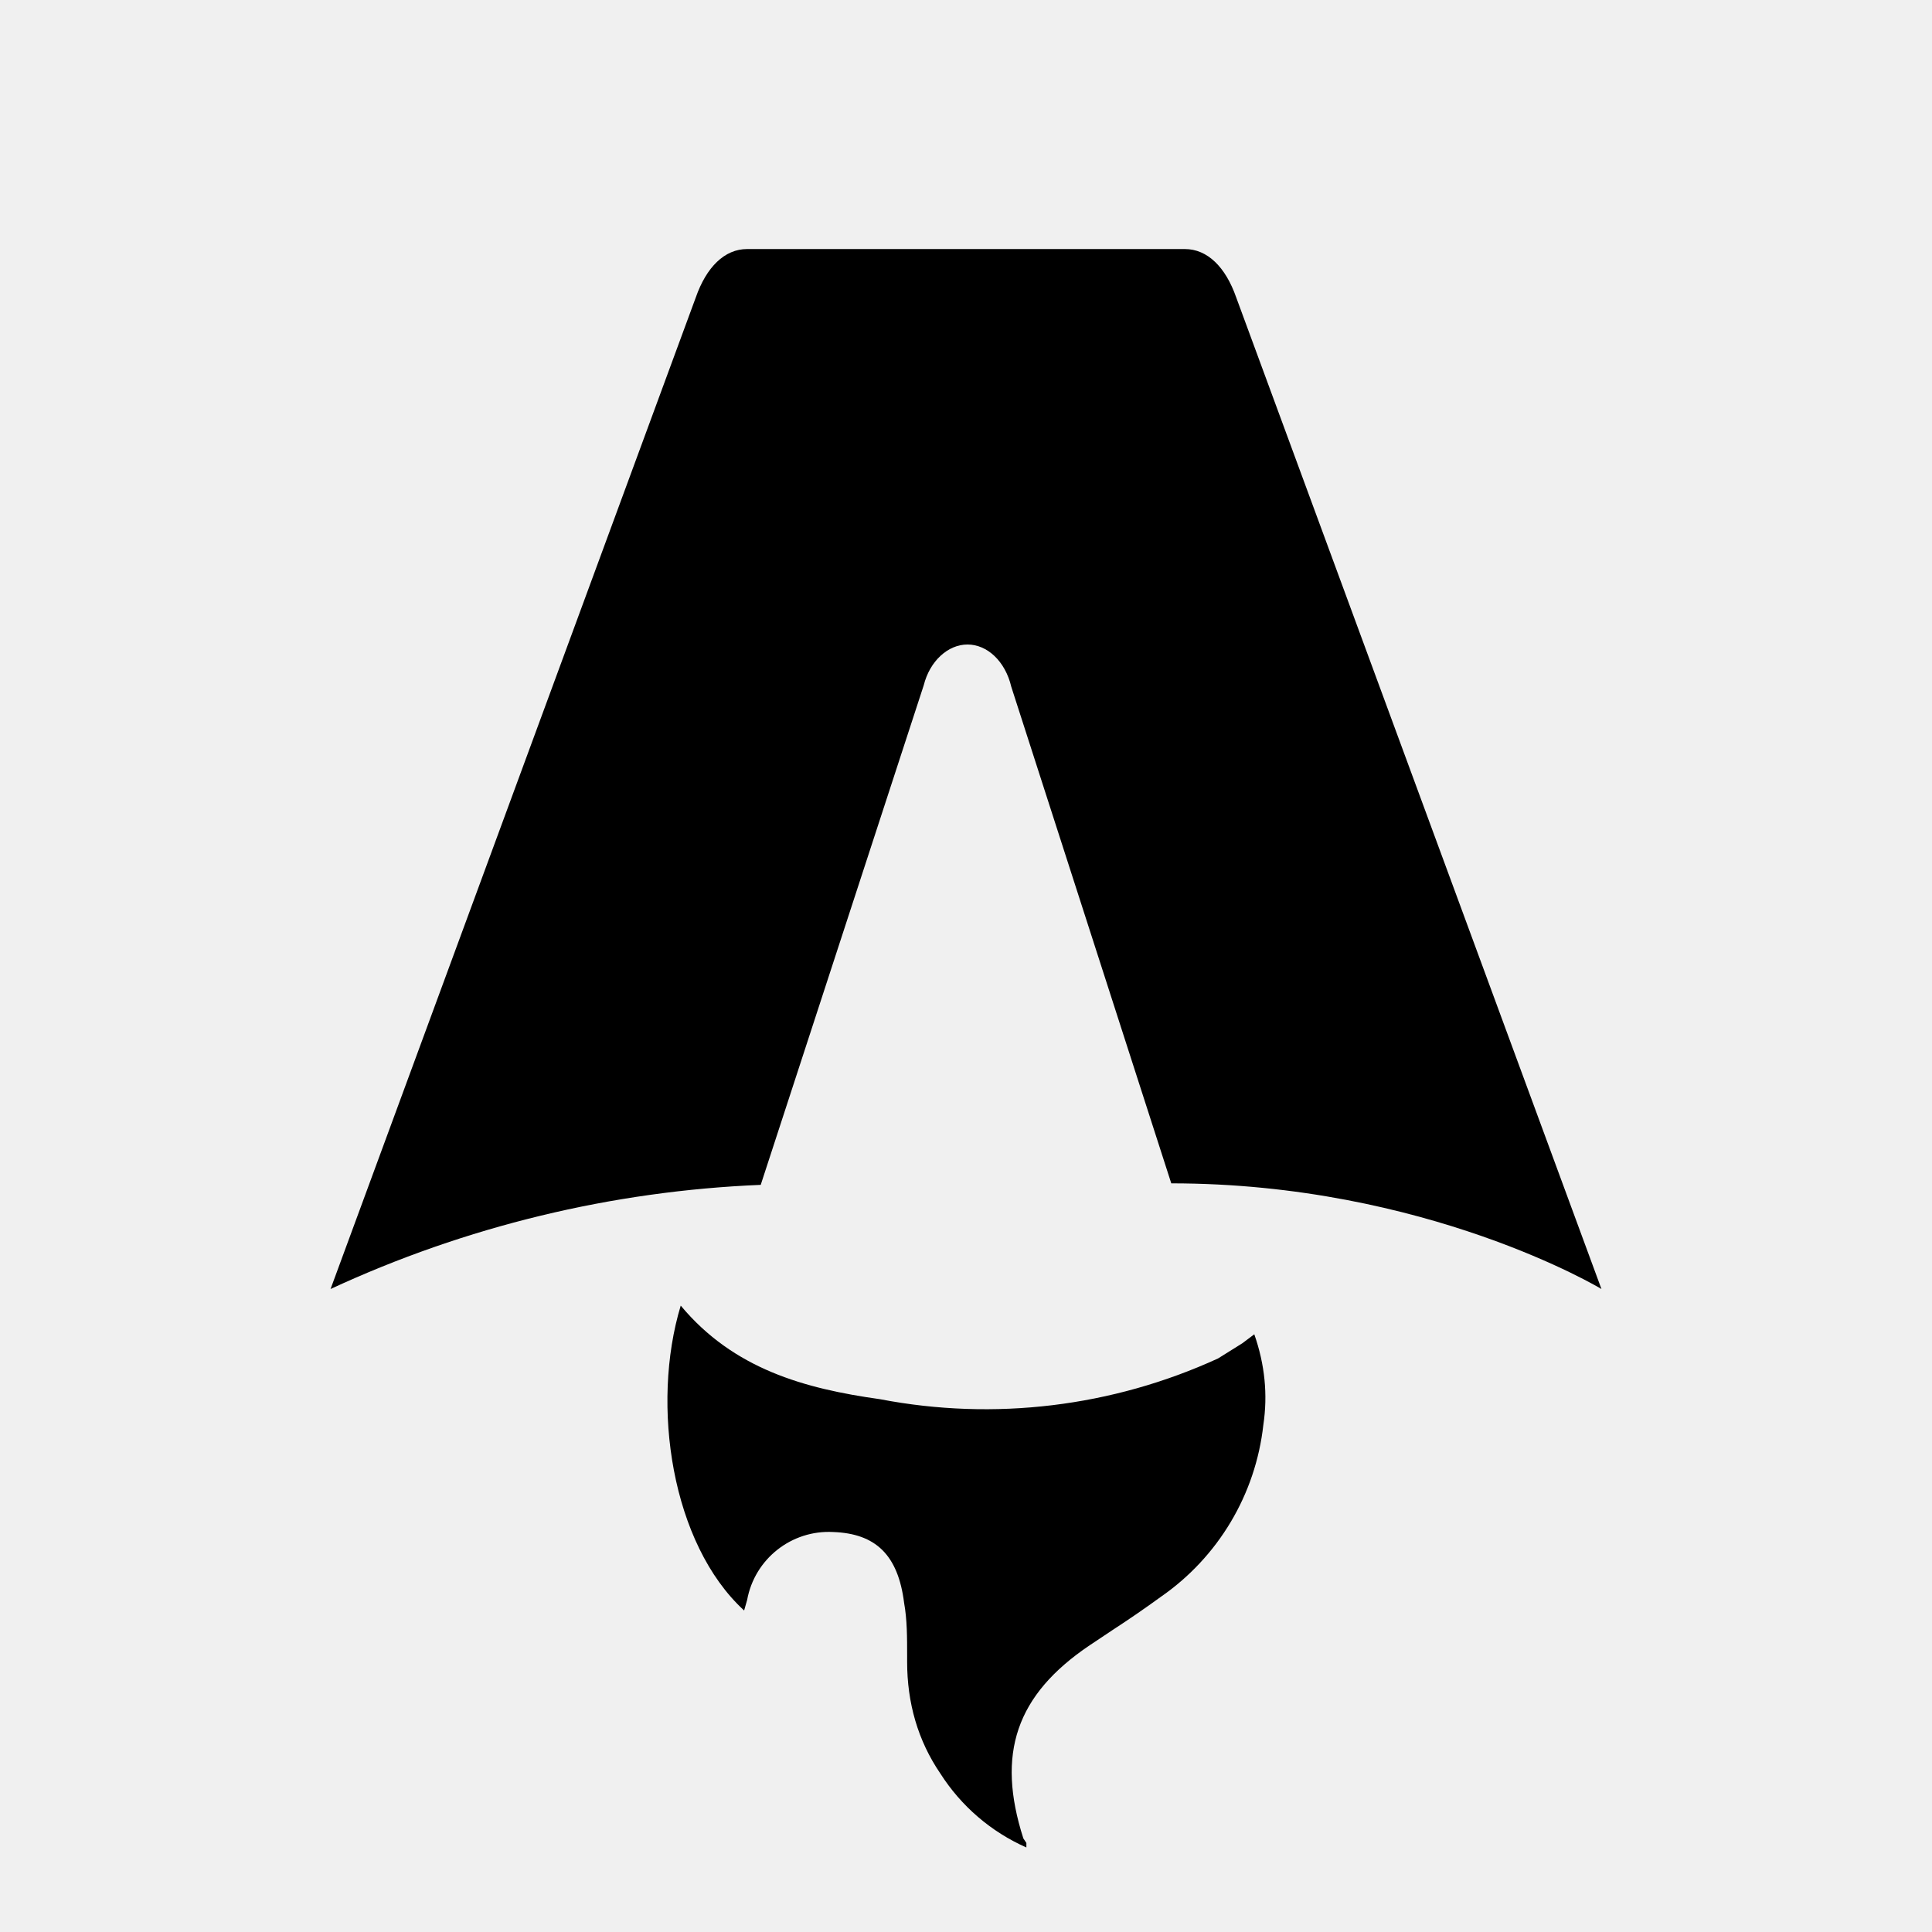
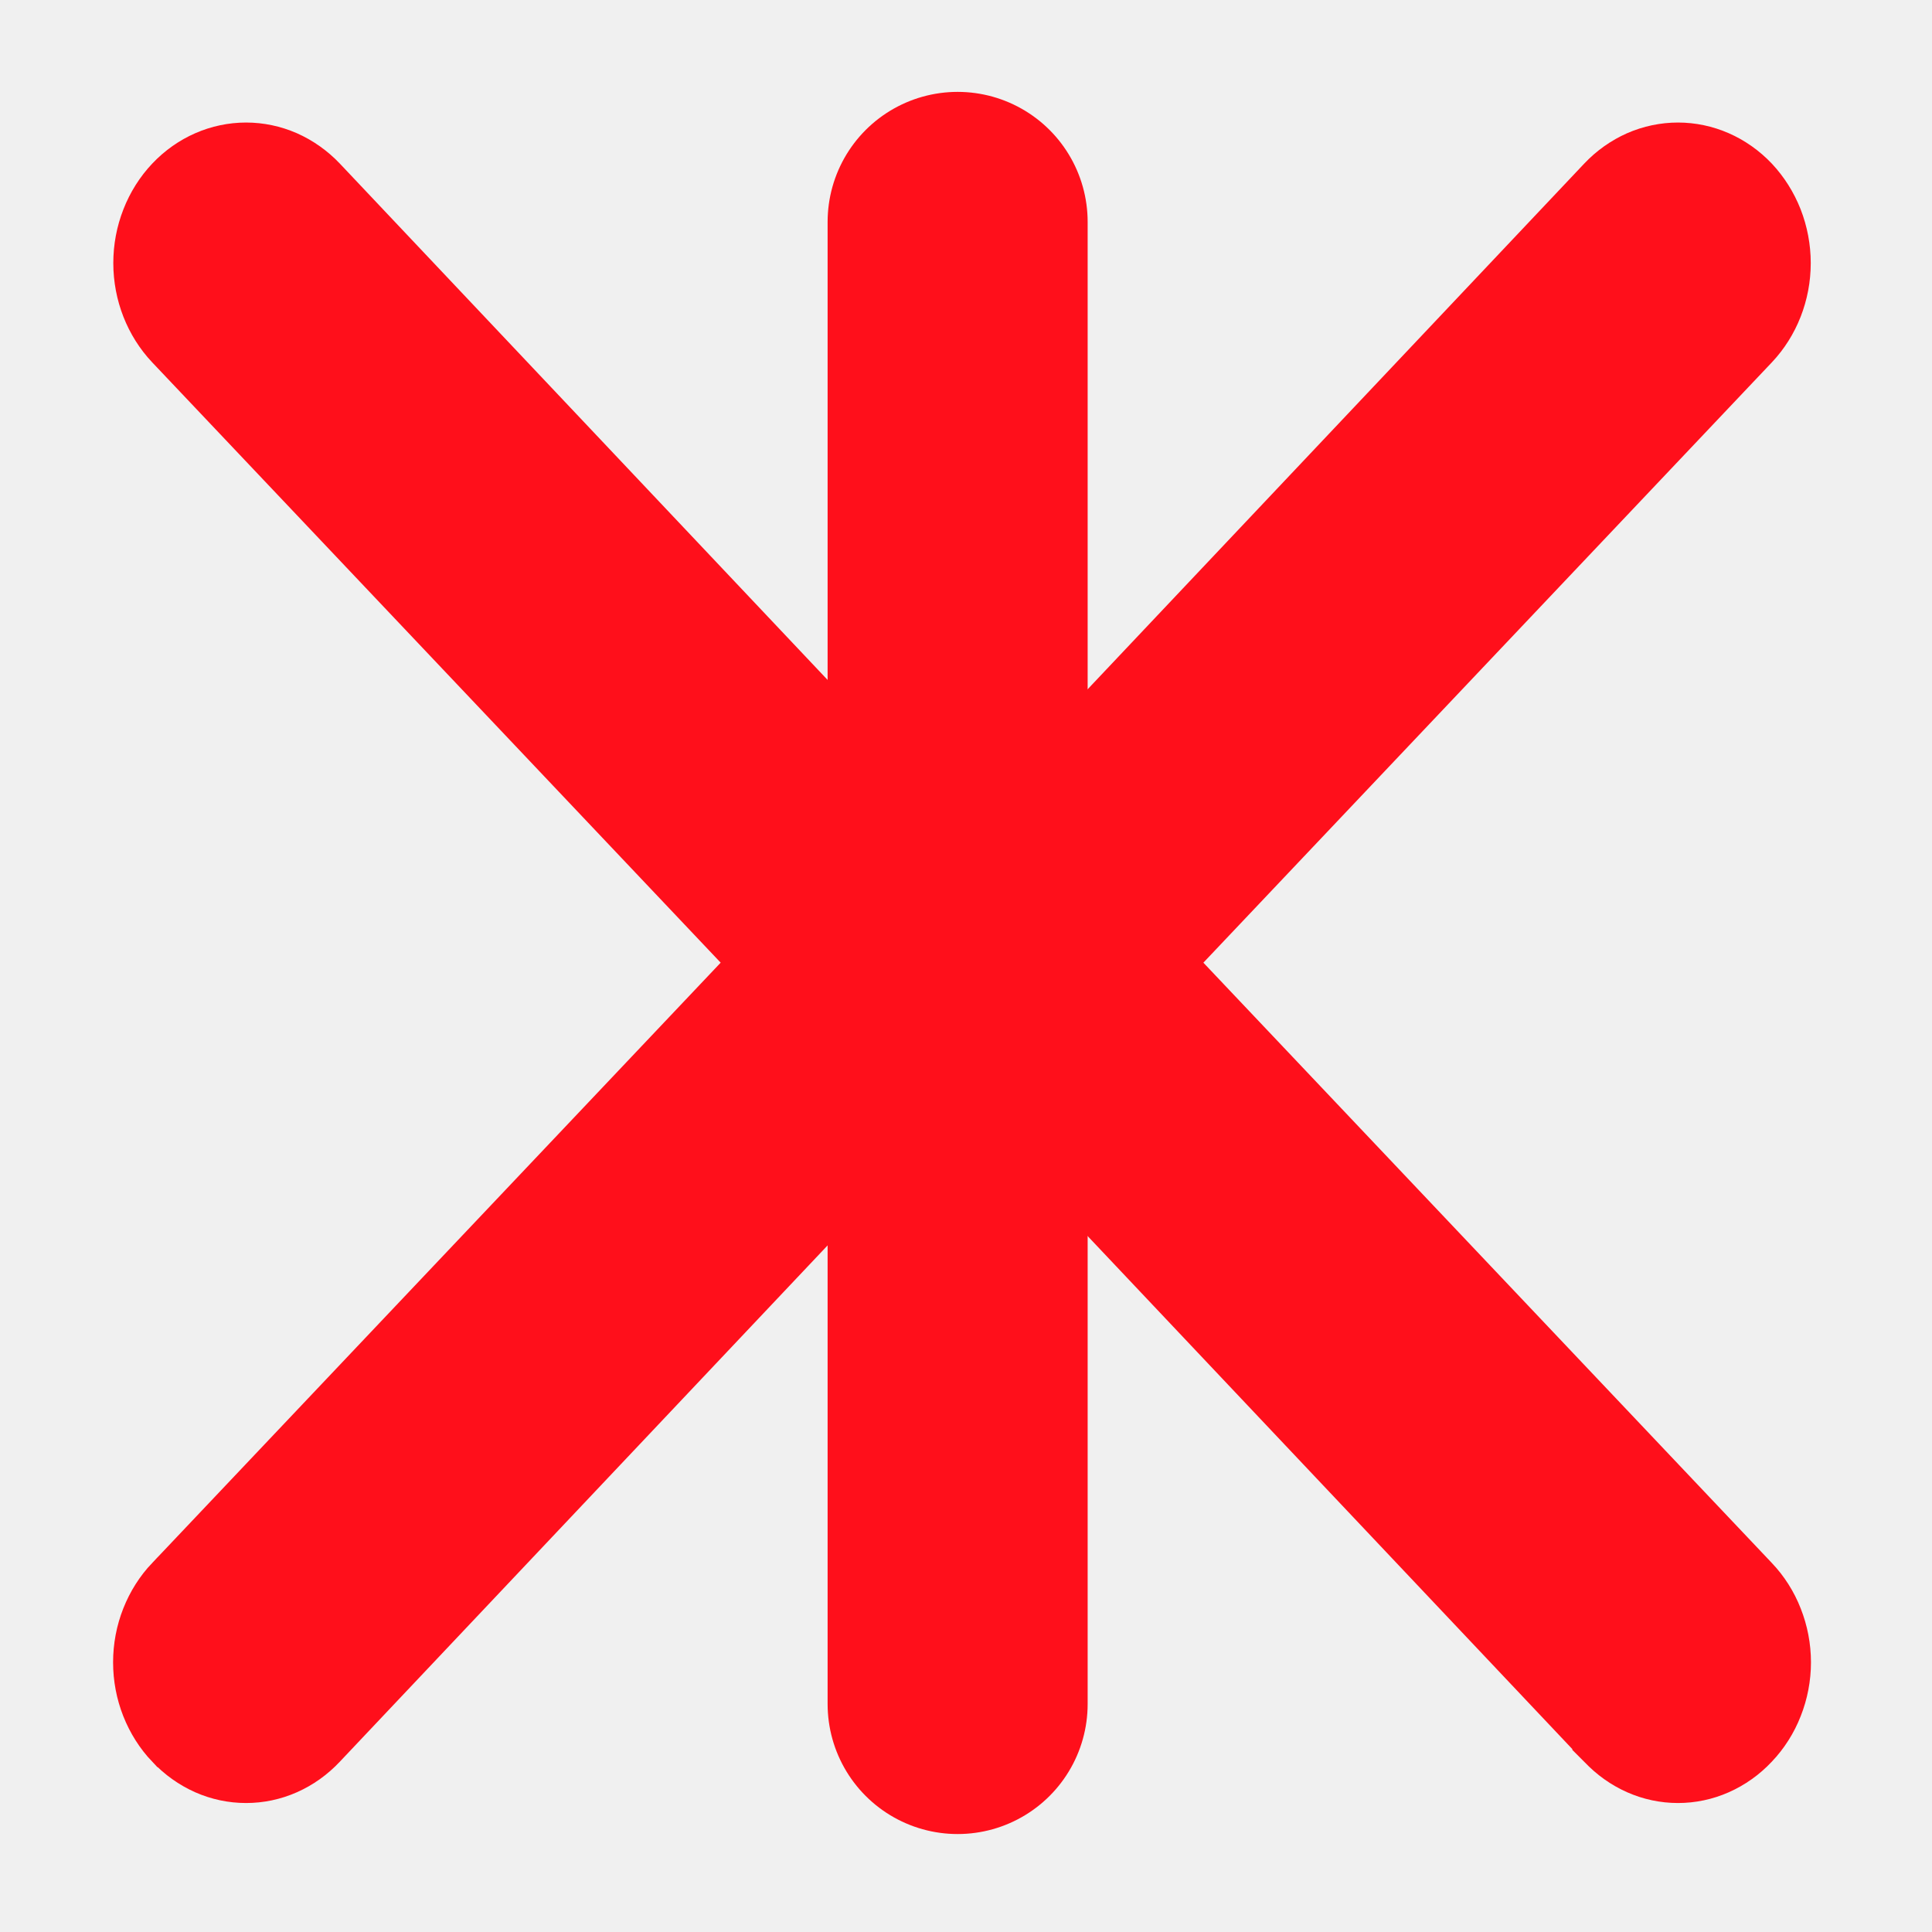
- <svg xmlns="http://www.w3.org/2000/svg" fill="none" viewBox="0 0 128 128">
-   <path d="M50.4 78.5a75.1 75.1 0 0 0-28.5 6.9l24.2-65.7c.7-2 1.9-3.2 3.4-3.2h29c1.5 0 2.7 1.2 3.4 3.2l24.2 65.7s-11.6-7-28.5-7L67 45.5c-.4-1.7-1.6-2.8-2.9-2.8-1.3 0-2.5 1.1-2.9 2.7L50.4 78.5Zm-1.1 28.2Zm-4.2-20.2c-2 6.6-.6 15.8 4.2 20.2a17.5 17.5 0 0 1 .2-.7 5.5 5.5 0 0 1 5.7-4.5c2.8.1 4.3 1.5 4.7 4.7.2 1.1.2 2.3.2 3.5v.4c0 2.7.7 5.2 2.2 7.4a13 13 0 0 0 5.7 4.9v-.3l-.2-.3c-1.8-5.6-.5-9.5 4.4-12.8l1.5-1a73 73 0 0 0 3.2-2.2 16 16 0 0 0 6.8-11.4c.3-2 .1-4-.6-6l-.8.6-1.6 1a37 37 0 0 1-22.4 2.7c-5-.7-9.7-2-13.2-6.2Z" />
-   <style>
-         path { fill: #000; }
-         @media (prefers-color-scheme: dark) {
-             path { fill: #FFF; }
-         }
-     </style>
+ <svg xmlns="http://www.w3.org/2000/svg" width="27" height="27" viewBox="0 0 27 27" fill="none">
+   <path d="M13.547 12.481L13.548 12.482L13.549 12.483C13.667 12.607 13.762 12.756 13.828 12.923C13.894 13.09 13.928 13.271 13.928 13.453C13.928 13.636 13.894 13.816 13.828 13.983C13.762 14.151 13.667 14.3 13.549 14.424L13.548 14.425L13.547 14.426L4.31 24.203L4.309 24.204L4.308 24.205C4.191 24.33 4.054 24.427 3.905 24.493C3.756 24.559 3.598 24.592 3.439 24.592C3.28 24.592 3.121 24.559 2.972 24.493C2.824 24.427 2.686 24.33 2.569 24.205L2.567 24.203L2.565 24.202C2.447 24.078 2.352 23.928 2.286 23.761C2.22 23.594 2.186 23.414 2.186 23.231C2.186 23.048 2.22 22.868 2.286 22.701C2.352 22.534 2.447 22.384 2.565 22.26L2.567 22.259L10.511 13.87L10.905 13.453L10.511 13.037L2.567 4.648L2.567 4.648C2.329 4.396 2.189 4.047 2.189 3.676C2.189 3.493 2.223 3.312 2.289 3.145C2.354 2.978 2.449 2.828 2.567 2.703C2.804 2.452 3.119 2.318 3.439 2.318C3.598 2.318 3.756 2.351 3.905 2.416C4.054 2.482 4.192 2.579 4.31 2.703L13.547 12.481Z" fill="#FF0F1B" stroke="#FF0F1B" stroke-width="1.211" />
+   <path d="M13.342 12.481L13.341 12.482L13.34 12.483C13.222 12.607 13.126 12.756 13.06 12.923C12.995 13.09 12.96 13.271 12.96 13.453C12.96 13.636 12.995 13.816 13.06 13.983C13.126 14.151 13.222 14.3 13.34 14.424L13.341 14.425L13.342 14.426L22.579 24.203L22.579 24.204L22.58 24.205C22.698 24.33 22.835 24.427 22.984 24.493C23.133 24.559 23.291 24.592 23.45 24.592C23.609 24.592 23.767 24.559 23.916 24.493C24.065 24.427 24.203 24.33 24.32 24.205L24.322 24.203L24.323 24.202C24.441 24.078 24.537 23.928 24.602 23.761C24.668 23.594 24.703 23.414 24.703 23.231C24.703 23.048 24.668 22.868 24.602 22.701C24.537 22.534 24.441 22.384 24.323 22.26L24.322 22.259L16.378 13.87L15.984 13.453L16.378 13.037L24.322 4.648L24.322 4.648C24.56 4.396 24.7 4.047 24.7 3.676C24.7 3.493 24.665 3.312 24.6 3.145C24.534 2.978 24.439 2.828 24.322 2.703C24.084 2.452 23.77 2.318 23.45 2.318C23.291 2.318 23.132 2.351 22.983 2.416C22.834 2.482 22.696 2.579 22.579 2.703L13.342 12.481Z" fill="#FF0F1B" stroke="#FF0F1B" stroke-width="1.211" />
+   <path d="M13.383 3.101V23.814" stroke="#FF0F1B" stroke-width="3.634" stroke-linecap="round" />
</svg>
